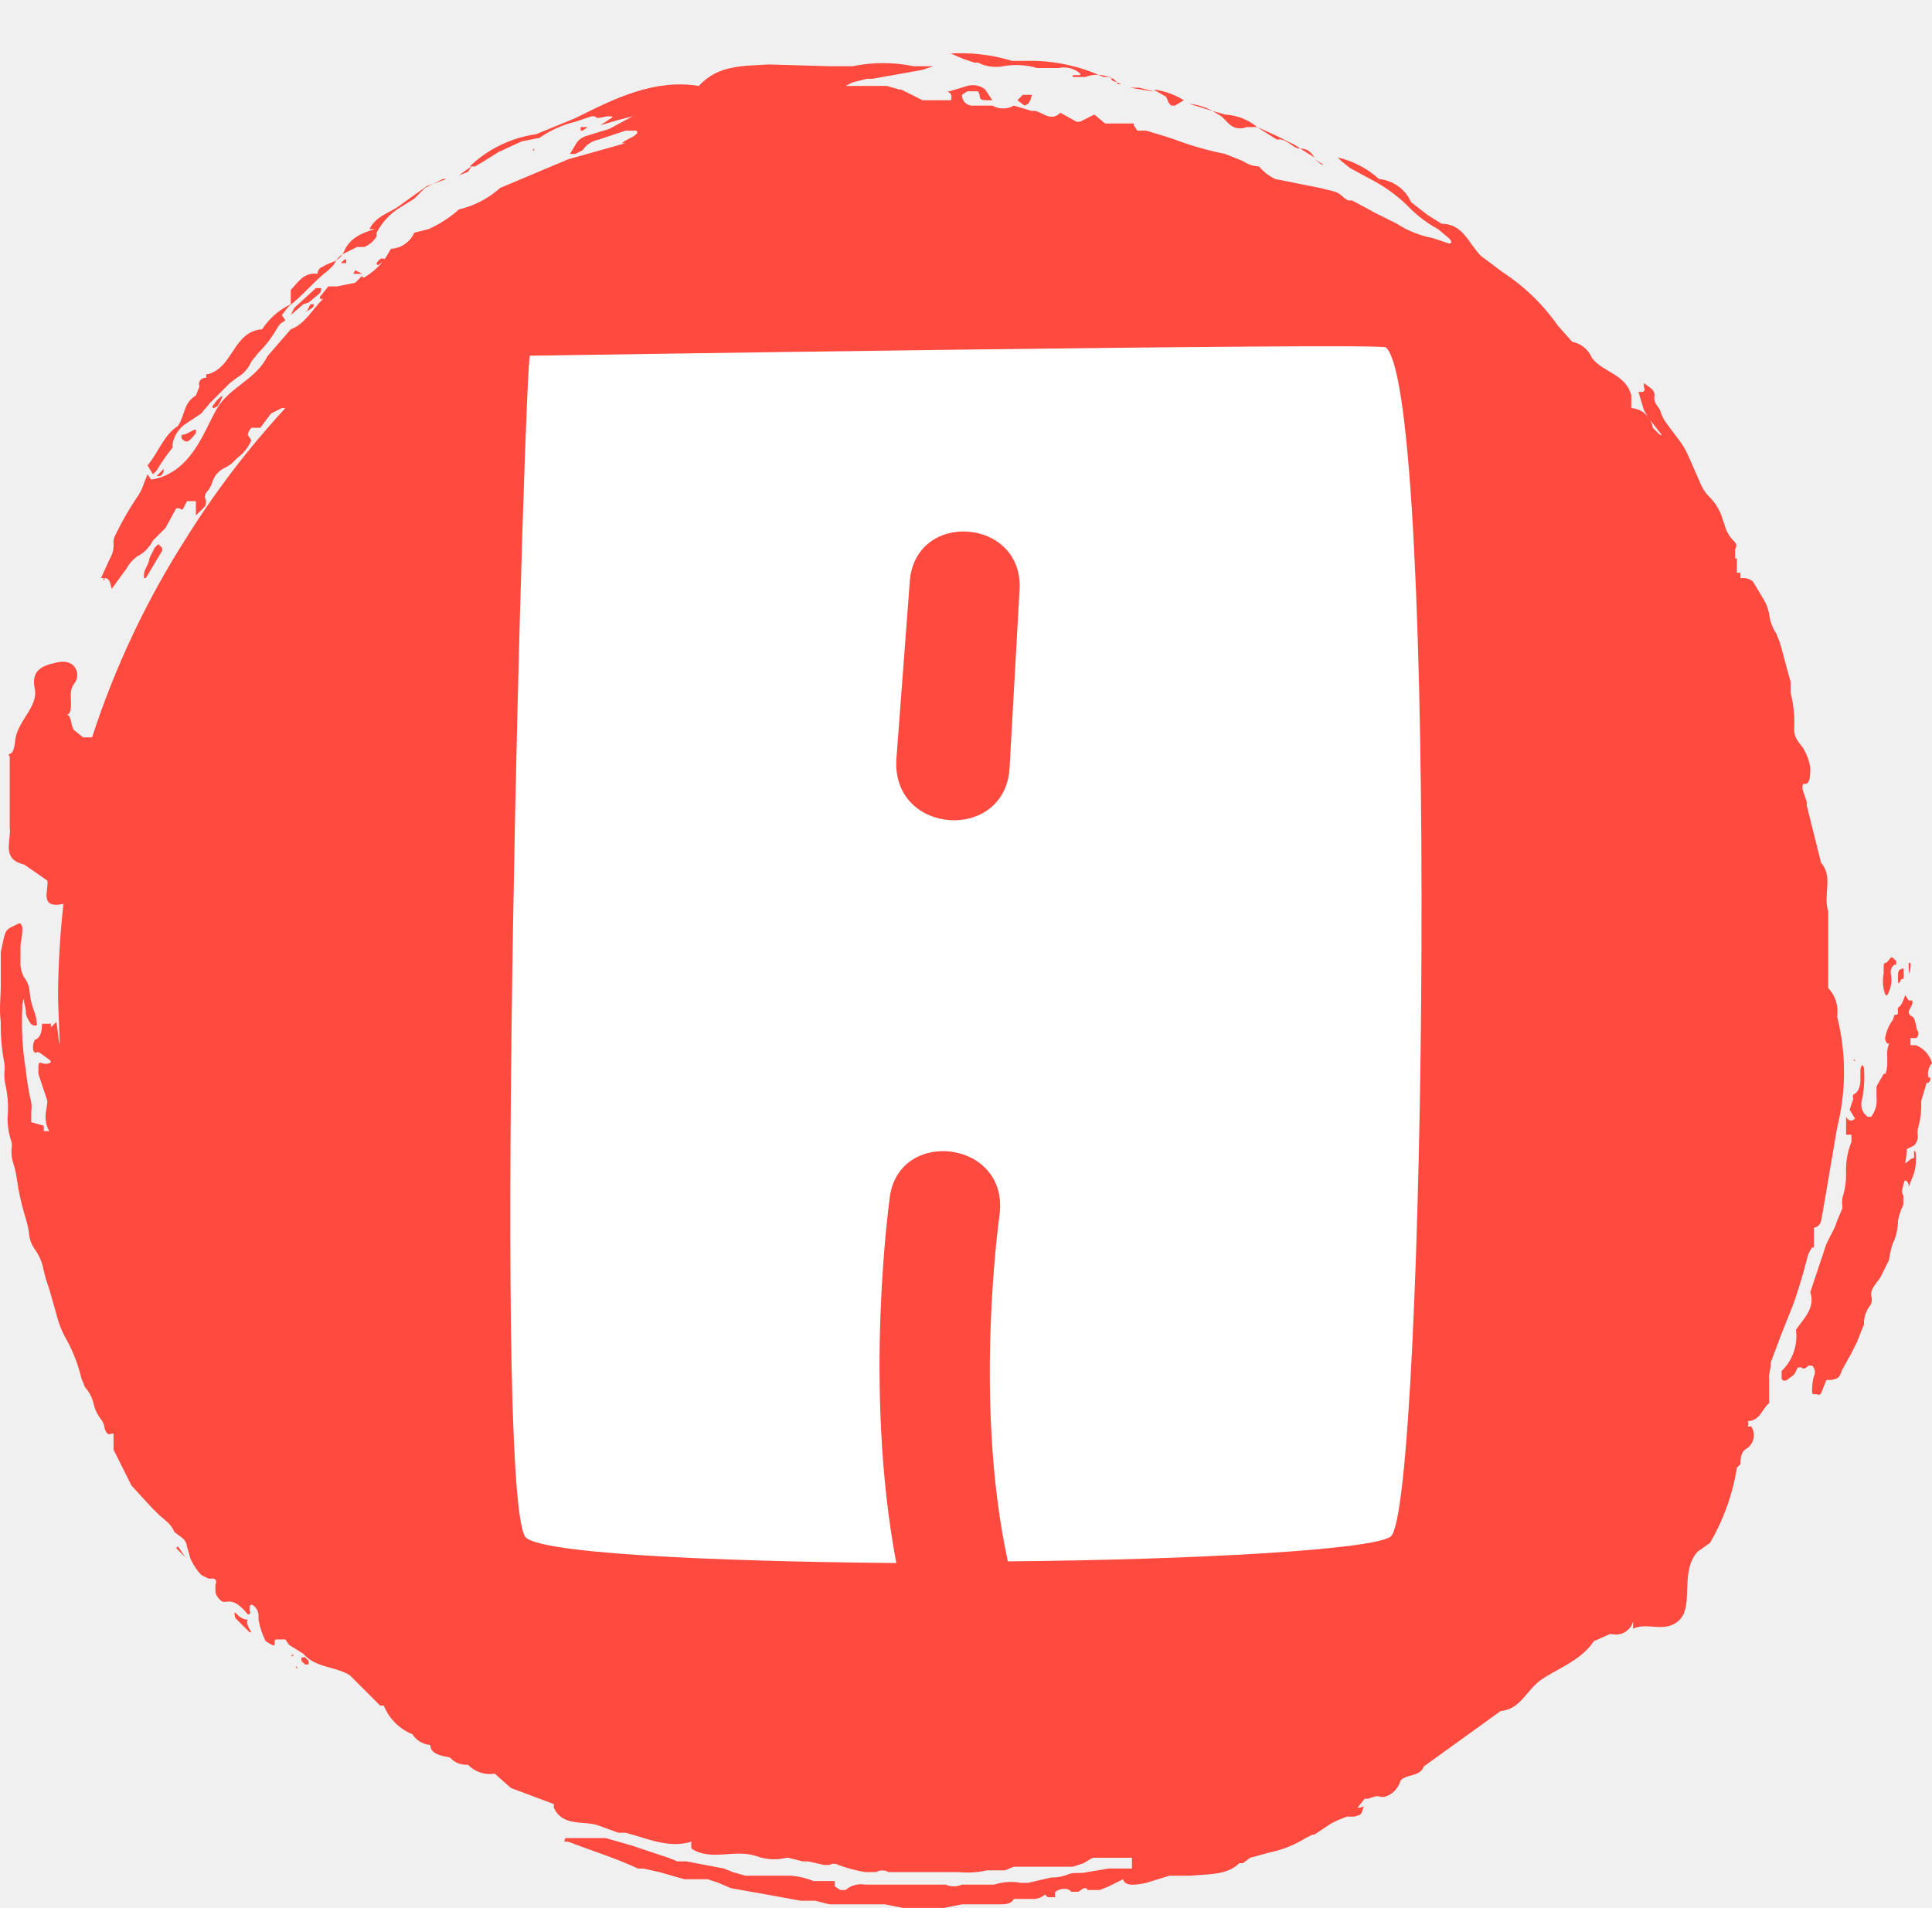
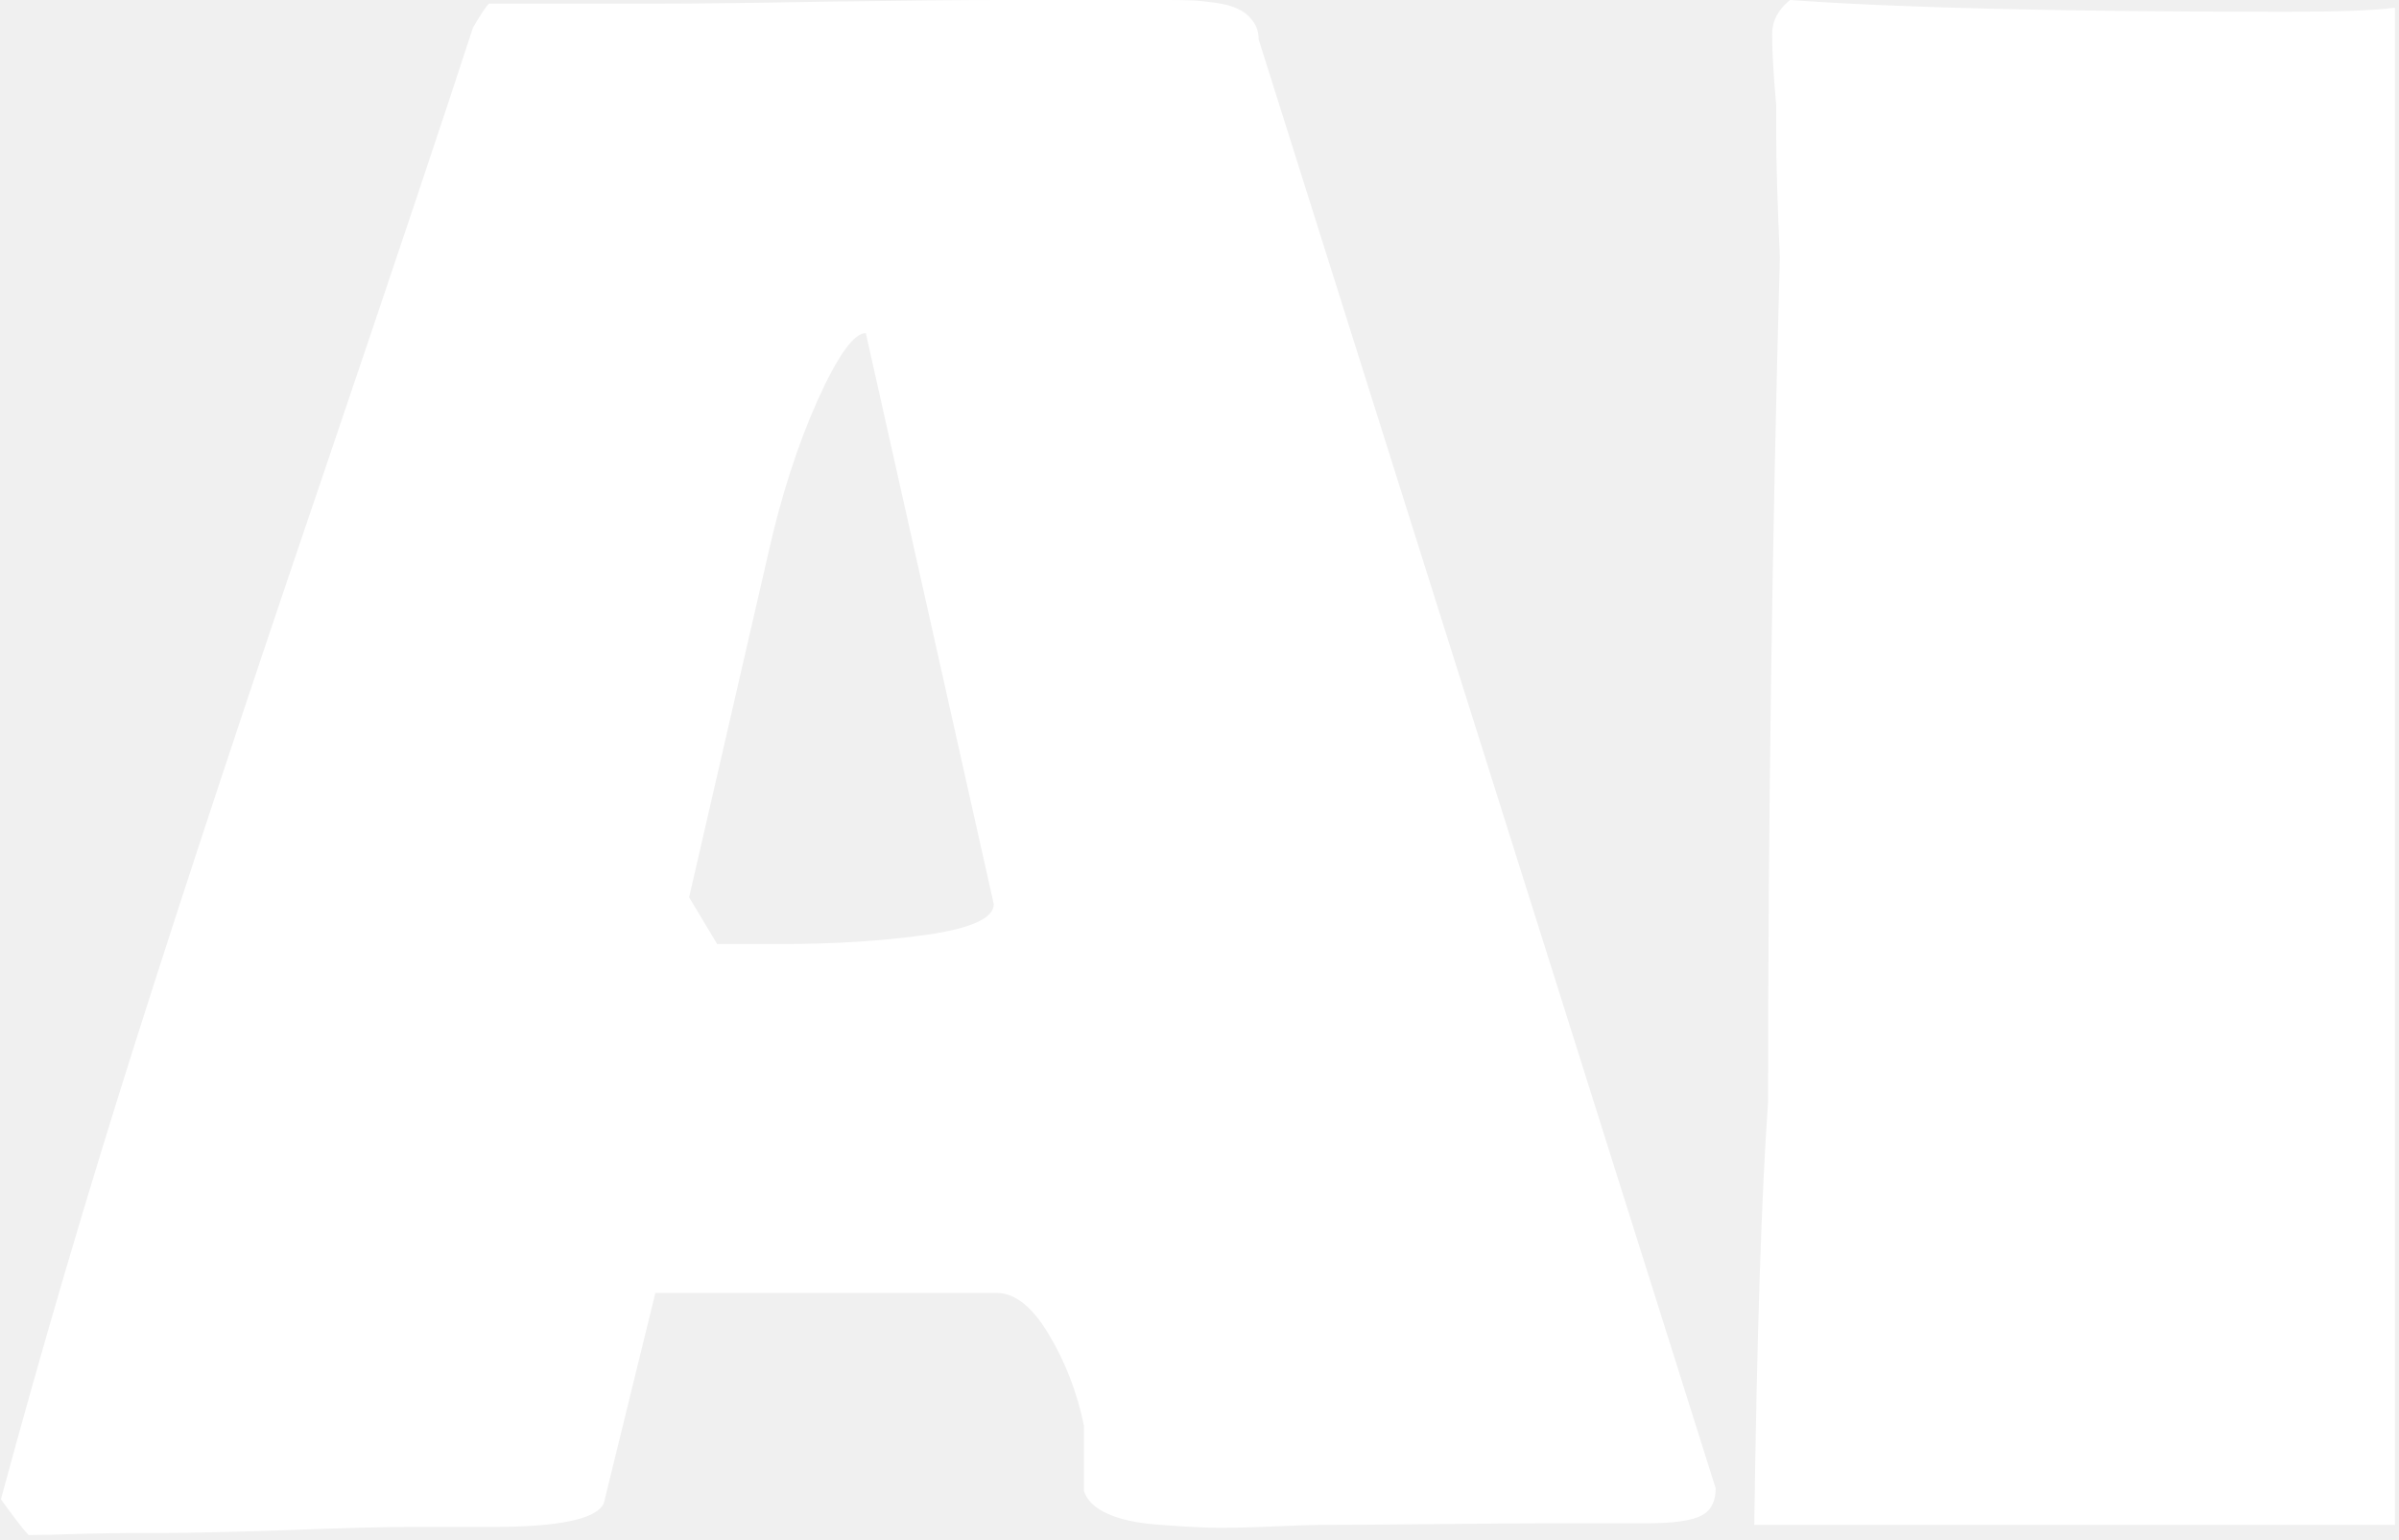
- <svg xmlns="http://www.w3.org/2000/svg" width="308.761" height="304.916" viewBox="0 0 106.008 104.687" class="css-1j8o68f" version="1.1" id="svg23">
-   <defs id="SvgjsDefs2684" />
-   <g id="SvgjsG2685" featurekey="rootContainer" transform="matrix(0.9820593,0,0,0.9820593,-0.05456052,0)" fill="#ff4a3f">
-     <g id="g17">
-       <path d="M19.8 15.3h.5l-.4-.2zm.5.1zm.8-.7c0 .1 0 .1.1.1l.4-.3c-.2-.1-.3-.1-.5.2zm.4-.2zm-4.1 2.3zm-.2.6l.3-.2c.1-.1.1-.2.1-.2h-.2l-.2.4c-.1-.1-.1 0 0 0zm2.2-2.9h-.1l-.2.2h.3zm-2.1 2.4l.6-.5c.1-.1.1-.2.1-.3h-.3l-1.2 1.1-.2.4.7-.6zm-1.1.8z" id="path3" />
-       <path d="M9.7 25v-.2a1.7 1.7 0 0 1 .7-1.1l.9-.6.5-.6.7-.7.4-.4.4-.3a1.9 1.9 0 0 0 .8-.9l.4-.5a5.9 5.9 0 0 0 1-1.3l.2-.3.3-.2-.2-.3.4-.5c.8-.6 1.4-1.4 2.2-2l.3-.3a1.4 1.4 0 0 1 .5-.6l.8-.4h.4a1.4 1.4 0 0 0 .7-.6V13a3.5 3.5 0 0 1 1.3-1.4l.8-.5.2-.2.4-.4 1-.5h.2l-1.1.4-1.4 1c-.6.5-1.4.6-1.8 1.4h.3c-.7.2-1.4.5-1.7 1.2s-.8.6-1.2.9a.4.4 0 0 0-.3.4c-.8-.1-1.1.5-1.5.9v.8a3.9 3.9 0 0 0-1.6 1.4c-1.6.1-1.6 2.1-3 2.5h-.1a.2.2 0 0 0 0 .2c-.3 0-.5.2-.4.5l-.2.5c-.7.4-.6 1.1-1 1.7-.8.5-1.1 1.5-1.7 2.2l.3.5.2-.2a11.6 11.6 0 0 1 .9-1.3zM53.9 3.3l.6.2h.2a2.2 2.2 0 0 0 1.4.2 4.1 4.1 0 0 1 1.9.1h1.2a1.4 1.4 0 0 1 1.2.3.1.1 0 0 1 0 .1H60a.1.1 0 0 0 0 .1h.7a1.8 1.8 0 0 1 1.3 0c.2 0 .1.1.2.2l.5.2h-.2c-.2-.4-.5-.4-.8-.4a9.7 9.7 0 0 0-4.3-.9h-.8A9.8 9.8 0 0 0 53 3h.2zm7.3 3.1zM50.3 4.7zm10.9 1.7h.2-.2zM19 14.7zm32.1-10zm17.6 2.2a.9.9 0 0 0 1 .2h.6a3.1 3.1 0 0 0-1.8-.7l-.7-.2.5.3zm-3.4-1.3c0 .1.1.2.2.3h.2l.5-.3a4.2 4.2 0 0 0-1.7-.6l.7.4zm7.4 2.7l.8.5c-.2-.3-.4-.5-.8-.5z" id="path5" />
-       <path d="M99 76.1l.6-1.6.6-1.5c.2-.5.6-1.8.8-2.6a1.7 1.7 0 0 1 .3-.7h.1v-1.1c.5-.1.4-.6.5-.9l.8-4.7a12.7 12.7 0 0 0 0-6.2 1.9 1.9 0 0 0-.5-1.6v-4.3c-.3-.9.3-1.9-.4-2.7L101 45a.4.4 0 0 0 0-.2l-.2-.6a.5.5 0 0 1 0-.4h.1c.3 0 .3-.5.3-.9a3 3 0 0 0-.4-1.1l-.3-.4a1.1 1.1 0 0 1-.2-.7 6.7 6.7 0 0 0-.2-2v-.6c-.2-.7-.4-1.5-.6-2.2l-.2-.5a2.5 2.5 0 0 1-.4-1.1 2.5 2.5 0 0 0-.3-.8l-.6-1a.8.8 0 0 0-.6-.2h-.1V32h-.2v-.8H97V31a.4.4 0 0 0 0-.1v-.2c.1-.2.1-.3-.1-.5a1.8 1.8 0 0 1-.4-.6l-.2-.6a2.9 2.9 0 0 0-.7-1.2 2.2 2.2 0 0 1-.5-.7l-.7-1.6a4.3 4.3 0 0 0-.6-1l-.6-.8a2.4 2.4 0 0 1-.4-.8l-.2-.3a.6.6 0 0 1-.1-.5.5.5 0 0 0-.2-.4l-.4-.3v.2c.1.2 0 .3-.1.3h-.2l.3 1 .3.5.7.9h-.1l-.2-.2-.2-.2a1.3 1.3 0 0 0-1.2-1.1v-.7c-.3-1.2-1.6-1.3-2.2-2.1a1.5 1.5 0 0 0-1.1-.9l-.8-.9a11.3 11.3 0 0 0-3.1-3l-.8-.6-.4-.3c-.7-.7-1-1.8-2.2-1.8l-.8-.5-.9-.7a2.2 2.2 0 0 0-1.8-1.3 5.1 5.1 0 0 0-2.3-1.2l.2.2.5.4 1.3.7a8.5 8.5 0 0 1 2.1 1.6 6.8 6.8 0 0 0 1.5 1.1l.6.5c.1.1.2.2.1.3H81l-.9-.3a5.6 5.6 0 0 1-2-.8l-1.2-.6-1.3-.7h-.2c-.3-.1-.4-.4-.8-.5l-.8-.2-2.5-.5a2.6 2.6 0 0 1-.9-.7 1.7 1.7 0 0 1-.9-.3l-1-.4a18.1 18.1 0 0 1-2.8-.8l-.6-.2-1-.3h-.5l-.2-.3v-.1h-1.6l-.6-.5-.4.2-.4.2h-.2l-.9-.5c-.6.6-1.1-.2-1.6-.1l-1-.3a1.2 1.2 0 0 1-1.2 0h-1.2a.6.6 0 0 1-.5-.6l.3-.2h.6a.7.7 0 0 1 .1.3c0 .2.2.2.5.2h.2l-.4-.6a1.1 1.1 0 0 0-1-.2l-1 .3H53c.3.2.2.3.2.5h-1.6l-.4-.2-.8-.4h-.1l-.7-.2h-2.3l.4-.2.8-.2h.3l1.7-.3 1.1-.2.6-.2h-1.1a8.4 8.4 0 0 0-3.4 0h-1.3L43 3.6c-1.4.1-2.8 0-3.9 1.2-2.5-.4-4.7.7-6.9 1.8l-2.2.9a6.7 6.7 0 0 0-3.7 1.8h.3l.5-.3.8-.5 1.3-.6 1-.2a6 6 0 0 1 2-.9l.9-.3h.2c.1.2.5 0 .7 0h.2c.1 0 .1.1 0 .1l-.6.4 1-.3.8-.2-1.3.7-1.3.4a1 1 0 0 0-.6.5l-.3.5h.3l.4-.2a1.4 1.4 0 0 1 .9-.6l1.5-.5h.5a.1.1 0 0 1 .1.2c-.2.2-.6.3-.8.5h.2l-3.2.9-3.8 1.6a5.2 5.2 0 0 1-2.3 1.2 6.6 6.6 0 0 1-1.7 1.1l-.8.2a1.5 1.5 0 0 1-1.3.9l-.3.5a3.7 3.7 0 0 1-1.2 1.1h-.1v-.1l-.2.2-.2.2-1 .2h-.5l-.4.5c-.1.1-.1.2 0 .2h.1c-.6.6-1 1.4-1.8 1.7L15 19.9c-.6 1.2-1.8 1.6-2.6 2.6s-1.4 3.9-3.9 4.3l-.2-.3-.2.5a2.7 2.7 0 0 1-.4.8 16.9 16.9 0 0 0-1.2 2.1.8.8 0 0 0-.1.5 1.4 1.4 0 0 1-.2.8l-.5 1.1h.2c.3 0 .3.3.4.6l.8-1.1a2.2 2.2 0 0 1 .6-.7 2 2 0 0 0 .9-.9l.3-.3.4-.4.6-1.1h.2c.1.1.1.1.2 0l.2-.4h.5v.8l.5-.5a.5.5 0 0 0 0-.5.4.4 0 0 1 .1-.3 1.5 1.5 0 0 0 .3-.5 1.3 1.3 0 0 1 .8-.9l.3-.2.3-.3a2.4 2.4 0 0 0 .8-1l-.2-.3c0-.1.1-.3.2-.4h.5l.6-.8.6-.3h.2a48.8 48.8 0 0 0-5.5 7.2h-.1.1a48.4 48.4 0 0 0-5.3 11.2h-.5l-.5-.4c-.2-.2-.1-.7-.4-.9h.1c.3-.5-.1-1.2.3-1.7s.1-1.4-.9-1.2-1.5.5-1.3 1.5-1 1.8-1.1 2.9-.5.5-.3.9v3.9c.1.8-.5 1.8.8 2.1l1.3.9c.1.5-.5 1.6.9 1.3a49.2 49.2 0 0 0-.3 5c0 1.1.1 2.2.1 3.3v-.4c-.1-.4-.1-.8-.2-1.3l-.3.3v-.2h-.5c0 .5-.1.8-.4.9a.9.9 0 0 0-.1.5c0 .1.1.3.2.2s.4.2.7.4-.2.3-.4.2-.2.1-.2.3v.3l.5 1.5c0 .3-.1.6-.1.9a1.7 1.7 0 0 0 .2.8h-.3v-.3l-.7-.2v-.6a1.5 1.5 0 0 0 0-.5 14.6 14.6 0 0 1-.3-1.8 16.6 16.6 0 0 1-.2-3.5.9.9 0 0 1 .1-.5v.2a2.9 2.9 0 0 1 .1.5.8.8 0 0 0 .1.4c.1.2.2.4.4.4s.1-.1.1-.2a2.1 2.1 0 0 0-.1-.5 4.2 4.2 0 0 1-.3-1.3 1.5 1.5 0 0 0-.3-.7 1.6 1.6 0 0 1-.2-.9v-.8c0-.3.1-.6.1-.9a.5.5 0 0 0-.1-.4h-.1c-.8.4-.7.2-1 1.6V55c0 .7-.1 1.4 0 2.1a10.8 10.8 0 0 0 .2 2.3 1.8 1.8 0 0 1 0 .5 3.1 3.1 0 0 0 .1.9 5.9 5.9 0 0 1 .1 1.3 3.9 3.9 0 0 0 .2 1.7 1.2 1.2 0 0 1 0 .4 2.1 2.1 0 0 0 .1.8 4.9 4.9 0 0 1 .2.9 14 14 0 0 0 .5 2.2 5 5 0 0 1 .2 1 1.7 1.7 0 0 0 .3.7 2.9 2.9 0 0 1 .5 1.2 8.5 8.5 0 0 0 .3 1l.4 1.4a5.4 5.4 0 0 0 .6 1.5 8.5 8.5 0 0 1 .8 2.1l.2.5a2.1 2.1 0 0 1 .5 1 2.1 2.1 0 0 0 .4.8 1 1 0 0 1 .2.5c.1.3.2.4.4.3h.1v.9l.5 1 .5 1 1.1 1.2.4.4c.3.3.7.5.9 1l.4.3a.7.7 0 0 1 .3.5l.2.7a3.3 3.3 0 0 0 .6.9l.4.2h.3a.2.2 0 0 1 .1.3 2.5 2.5 0 0 0 0 .5.9.9 0 0 0 .4.5h.2c.4-.1.8.2 1.2.7h.1c0-.1.1-.1 0-.2v-.2c0-.1.1-.2.2-.1a.7.7 0 0 1 .3.6v.2a4.3 4.3 0 0 0 .4 1.2c.5.3.5.3.5.1s0-.2.2-.2h.4l.2.3.8.5c.7.8 1.8.7 2.6 1.2l1.7 1.7h.2a2.9 2.9 0 0 0 1.6 1.6 1.3 1.3 0 0 0 1 .6c0 .5.6.6 1.1.7a1.2 1.2 0 0 0 .8.4h.2a1.7 1.7 0 0 0 1.5.5l.9.8 2.4.9v.2c.5 1.1 1.7.7 2.5 1l1.1.4h.4c1.2.3 2.4.9 3.7.5a.7.7 0 0 0 0 .4c1.1.7 2.4 0 3.6.4a2.9 2.9 0 0 0 1.7.1h.1l.8.2h.3l.9.2h.3a.5.5 0 0 1 .5 0 7.9 7.9 0 0 0 1.5.4h.6a.7.7 0 0 1 .7 0h3.9a5 5 0 0 0 1.6-.1h1l.5-.2H60l.6-.2.5-.3h2.2v.6H62l-1.2.2c-.4.1-.7 0-1 .1a2.4 2.4 0 0 1-1 .2l-1.3.3h-.4a3.1 3.1 0 0 0-1.5.1h-1.8a1.1 1.1 0 0 1-.9 0h-4.5a1.3 1.3 0 0 0-1.1.3H47l-.3-.2v-.3h-1.2a4.1 4.1 0 0 0-1.3-.3h-2.5l-.7-.2-.5-.2-2.1-.4h-.5l-.5-.2-2.1-.7-1.4-.4h-2.2c-.1 0-.1.1-.1.2h.2c1.3.5 2.6.9 3.9 1.5h.3l.9.2 1.4.4h1.3l.6.2.7.3 1.7.3 1.1.2 1.1.2h.8l.8.2h3.1l1 .2h2.3l1-.2H56c.4 0 .6-.1.7-.3h1a1 1 0 0 0 .8-.3c-.1.1 0 .1.1.2h.4v-.2c0-.1 0-.1.2-.2s.6-.1.7.1h.4l.3-.2c.2 0 .2 0 .2.1h.7l.5-.2.8-.4c.1.3.4.4 1.3.2l1.3-.4h1.2c.9-.1 2 0 2.7-.7h.2l.4-.3 1.1-.3a6.1 6.1 0 0 0 2-.8l.4-.2h.1l.9-.6.4-.2.5-.2h.4c.4-.1.4-.1.5-.4s0-.1-.2-.1h-.1l.4-.5h.2c.3-.1.5-.2.7-.1h.2a1.3 1.3 0 0 0 .9-.9c.3-.4 1.1-.2 1.3-.8l4.3-3.1c1.1-.1 1.4-1.1 2.2-1.7s2.3-1.1 3-2.2l.9-.4h.1a1 1 0 0 0 1.2-.7v.4c.8-.4 1.8.3 2.6-.5s0-2.7 1-3.8l.7-.5a12.1 12.1 0 0 0 1.5-4.2l.2-.2c0-.3 0-.7.4-.9a.9.9 0 0 0 .2-1.2h-.2a.3.3 0 0 0 0-.3c.7 0 .8-.7 1.2-1V77a.5.5 0 0 1 0-.2 3.8 3.8 0 0 0 .1-.7zM5.9 32.2z" id="path7" />
-       <path d="M26.4 9.3l-.3.2-.4.3.5-.2zm6.1-2h.1l.3-.2h-.4zm-2.6 1l-.1.1h.1v-.1zm-1.5 1.4zm1.3-.2zm-6.3 3.1zM9.2 26.2l-.4.4H9a.4.4 0 0 0 .2-.4zm3-3.5a2.1 2.1 0 0 0 .3-.6 1.5 1.5 0 0 0-.5.5c-.1.1-.1.2 0 .2zM11 24.2V24c-.2 0-.5.3-.8.3v.2c.3.3.4.2.8-.3zm3 66.2zM73.9 9.2h.1l-.5-.3zm-2.5-1.4c.5-.1.8.4 1.2.5h.1l-.3-.2-1-.5-1.1-.5.3.2zM52.8 3.1zm11.7 2h-.1l-1.2-.2h.5zm2 .7l1.3.4a3.3 3.3 0 0 0-1.3-.4zm-9 0a1 1 0 0 0 .2-.5h-.5l-.3.3.4.3zm9 1.6zM49.9 4.2zm2.9.7zM48.5 4zm13.8 2.1a.5.5 0 0 0 0 .1zm44.8 52.3h-.3V58h.3c.1 0 .2-.3.1-.4s-.1-.7-.3-.8a.3.3 0 0 1-.2-.3l.2-.4a.4.4 0 0 0 0-.2h-.2l-.2-.3c-.1.3-.2.6-.4.7a.5.5 0 0 0 0 .2c0 .1 0 .2-.1.2h-.1a1.1 1.1 0 0 1-.1.3 2.3 2.3 0 0 0-.4.9.4.4 0 0 0 .1.4h.1a1.7 1.7 0 0 0-.1.8v.4a1.8 1.8 0 0 1-.1.5h-.1l-.4.7v.6a1.5 1.5 0 0 1-.3 1.1h-.2l-.2-.2a.9.9 0 0 1-.1-.8 6.5 6.5 0 0 0 .1-1.7c0-.1-.1-.2-.1-.2a.5.5 0 0 0-.1.3v.6c0 .2-.1.6-.3.7s-.1.2-.1.3l-.2.6.3.5c-.2.2-.4.1-.5-.1v1h.3v.4a4.2 4.2 0 0 0-.3 1.4 3.3 3.3 0 0 0 0 .4 4 4 0 0 1-.2 1.3 2 2 0 0 0 0 .6l-.3.7a3.2 3.2 0 0 1-.3.7l-.3.6-.9 2.7c.3.9-.4 1.5-.8 2.1a2.7 2.7 0 0 1-.8 2.3v.4c0 .1.1.2.3.1l.4-.3.2-.4h.2c.1.1.2.1.4-.1h.2a.5.5 0 0 1 .1.6 2.9 2.9 0 0 0-.1.8c0 .1 0 .2.1.2h.2c.1.1.2 0 .3-.3l.2-.5h.3c.4-.1.4-.1.6-.6l.5-.9.3-.6.4-1a1.6 1.6 0 0 1 .3-1 .6.6 0 0 0 .1-.6c0-.2 0-.3.2-.6l.3-.4.5-1a4.7 4.7 0 0 1 .2-.9 3 3 0 0 0 .3-1.3 3.8 3.8 0 0 1 .3-.9v-.5c-.1-.2-.1-.2 0-.6s.1-.2.2-.2a.4.4 0 0 1 .1.3l.2-.5a2.3 2.3 0 0 0 .2-.9v-.3c0-.1 0-.3-.1-.3v.4c-.2 0-.3.2-.5.3a6.4 6.4 0 0 0 .1-.8l.4-.2a.7.7 0 0 0 .2-.6 1.4 1.4 0 0 1 0-.3 4.8 4.8 0 0 0 .2-1.4v-.2l.3-1h.1a.3.3 0 0 0 .1-.3h-.1a.9.9 0 0 1 .2-.8 1.5 1.5 0 0 0-.9-1zm-1.2 7.8zm-.2-9.9zm0 0zM9.1 30.8a.3.3 0 0 0 0-.2l-.2-.2-.2.2-.3.6c0 .3-.3.6-.3.9v.2h.1zm96.3 24.8h.1a1.7 1.7 0 0 0 .2-1.2.5.5 0 0 1 .2-.5h.1v-.2l-.2-.2h-.1c-.1.1-.2.3-.3.3s-.1.1-.1.3v.3a2.2 2.2 0 0 0 .1 1.2zM13.2 90.1c-.1 0 0 .2 0 .3l.8.8h.1c-.2-.3-.3-.6-.2-.7a.9.9 0 0 1-.5-.2zm.8.3zm92.3-35.7h.1a2 2 0 0 0 0-.6c-.3.1-.3.1-.3.6s.1.1.2 0z" id="path9" />
-       <path d="M106.7 62a.6.6 0 0 0 .1-.5c0-.1-.1-.2-.1-.1h-.2v.2c0 .4.1.5.2.4zm.1-8.2h-.1v.6a1 1 0 0 0 .1-.6zM17.1 92.6h-.2v.2l.2.2h.2v-.2zm86.6-33.3c0-.1 0-.1-.1-.1zM9.9 86.5l.5.5-.4-.6z" id="path11" />
-       <circle cx="10.5" cy="87.1" transform="rotate(-24.8 10.4 87.159)" id="circle13" />
-       <path d="M9.7 30.1h-.1v.2-.2h.1zm83.2-6.6l-.2-.3h-.1zm-14.7 77.1zM5.9 32.2zm-.1.2a.3.3 0 0 0 .1-.2v.2zm1.9-4.9zM61.5 2.4zm42.8 58.2v.1-.1zM16.4 92.5h-.1c.1.1.2 0 .1-.1zm.2.7h.1l-.1-.1v.1zm73.9-71.3zm15.2 34.4zM14.6 91.7zm92.1-37zm-.8 11.4zM34.6 0z" id="path15" />
-     </g>
-   </g>
-   <g id="SvgjsG2686" featurekey="nameFeature-0" transform="matrix(2.284354,0,0,2.284354,27.98006,-5.60952)" fill="#ffffff">
-     <path d="M9.6 16.48 l-0.32 4.24 c-0.08 1.8 2.6 1.96 2.72 0.2 l0.24 -4.28 c0.12 -1.76 -2.56 -1.96 -2.64 -0.16 z M0.48 11 l0 0 c0.04 0 20.48 -0.32 20.56 -0.2 c1.28 1.12 0.96 27.8 0.12 28.56 c-0.4 0.32 -4.64 0.56 -9.2 0.6 c-0.84 -3.84 -0.2 -8.32 -0.2 -8.32 c0.24 -1.8 -2.44 -2.12 -2.64 -0.4 c0 0.04 -0.64 4.52 0.16 8.76 c-4.56 -0.04 -8.68 -0.24 -8.92 -0.64 c-0.8 -1.44 0 -28.28 0.12 -28.36 z" id="path20" />
+ <svg xmlns="http://www.w3.org/2000/svg" version="1.1" width="2000" height="1284" viewBox="0 0 2000 1284">
+   <g transform="matrix(1,0,0,1,-1.317428,-2.070968)">
+     <svg viewBox="0 0 386 248" data-background-color="#60777f" preserveAspectRatio="xMidYMid meet" height="1284" width="2000">
+       <g id="tight-bounds" transform="matrix(1,0,0,1,0.2542636,0.4)">
+         <svg viewBox="0 0 385.491 247.2" height="247.2" width="385.491">
+           <g>
+             <svg viewBox="0 0 385.491 247.2" height="247.2" width="385.491">
+               <g>
+                 <svg viewBox="0 0 385.491 247.2" height="247.2" width="385.491">
+                   <g id="textblocktransform">
+                     <svg viewBox="0 0 385.491 247.2" height="247.2" width="385.491" id="textblock">
+                       <g>
+                         <svg viewBox="0 0 385.491 247.2" height="247.2" width="385.491">
+                           <g transform="matrix(1,0,0,1,0,0)">
+                             <svg width="385.491" viewBox="-1.17 -36.91 58.93 37.79" height="247.2" data-palette-color="#ffffff">
+                               <path d="M-1.17 0L-1.17 0Q0.34-5.59 2.17-11.35 4-17.11 6.73-25.13 9.45-33.15 10.45-36.23L10.45-36.23Q10.74-36.72 10.84-36.82L10.84-36.82 14.94-36.82Q16.38-36.82 19.19-36.87 22-36.91 23.44-36.91L23.44-36.91 27.54-36.91Q27.91-36.91 28.15-36.9 28.39-36.89 28.74-36.84 29.08-36.79 29.28-36.69 29.49-36.6 29.64-36.4 29.79-36.21 29.79-35.94L29.79-35.94 41.04-0.27Q41.04 0.22 40.69 0.4 40.33 0.59 39.36 0.59L39.36 0.59 37.11 0.59Q36.13 0.59 34.2 0.61 32.28 0.63 31.3 0.63L31.3 0.63Q31.01 0.63 30.11 0.67 29.22 0.71 28.61 0.7 28 0.68 27.26 0.62 26.51 0.56 26.06 0.35 25.61 0.15 25.49-0.2L25.49-0.2 25.49-1.81Q25.24-3.03 24.63-4.05 24.02-5.08 23.34-5.08L23.34-5.08 14.94-5.08 13.67 0.1Q13.4 0.68 10.94 0.68L10.94 0.68 8.98 0.68Q7.93 0.68 5.86 0.76 3.78 0.83 2.73 0.83L2.73 0.83 2.05 0.83Q1.66 0.83 0.82 0.85-0.02 0.88-0.49 0.88L-0.49 0.88Q-0.68 0.68-1.17 0ZM17.72-23.29L15.77-14.82 16.46-13.67 18.07-13.67Q20.02-13.67 21.64-13.9 23.27-14.14 23.27-14.65L23.27-14.65 20.12-28.71Q19.68-28.71 18.93-27.05 18.19-25.39 17.72-23.29L17.72-23.29ZM57.76 0.63L41.99 0.63Q42.09-6.47 42.33-9.77L42.33-9.77Q42.33-20.02 42.62-30.57L42.62-30.57Q42.53-32.62 42.53-33.59L42.53-33.59 42.53-34.33Q42.43-35.4 42.43-36.08L42.43-36.08Q42.43-36.55 42.87-36.91L42.87-36.91Q46.87-36.62 55.08-36.62L55.08-36.62Q57.03-36.62 57.76-36.72L57.76-36.72 57.76 0.63Z" opacity="1" transform="matrix(1,0,0,1,0,0)" fill="#ffffff" class="wordmark-text-0" data-fill-palette-color="primary" id="text-0" />
+                             </svg>
+                           </g>
+                         </svg>
+                       </g>
+                     </svg>
+                   </g>
+                 </svg>
+               </g>
+             </svg>
+           </g>
+           <defs />
+         </svg>
+         <rect width="385.491" height="247.2" fill="none" stroke="none" visibility="hidden" />
+       </g>
+     </svg>
  </g>
</svg>
